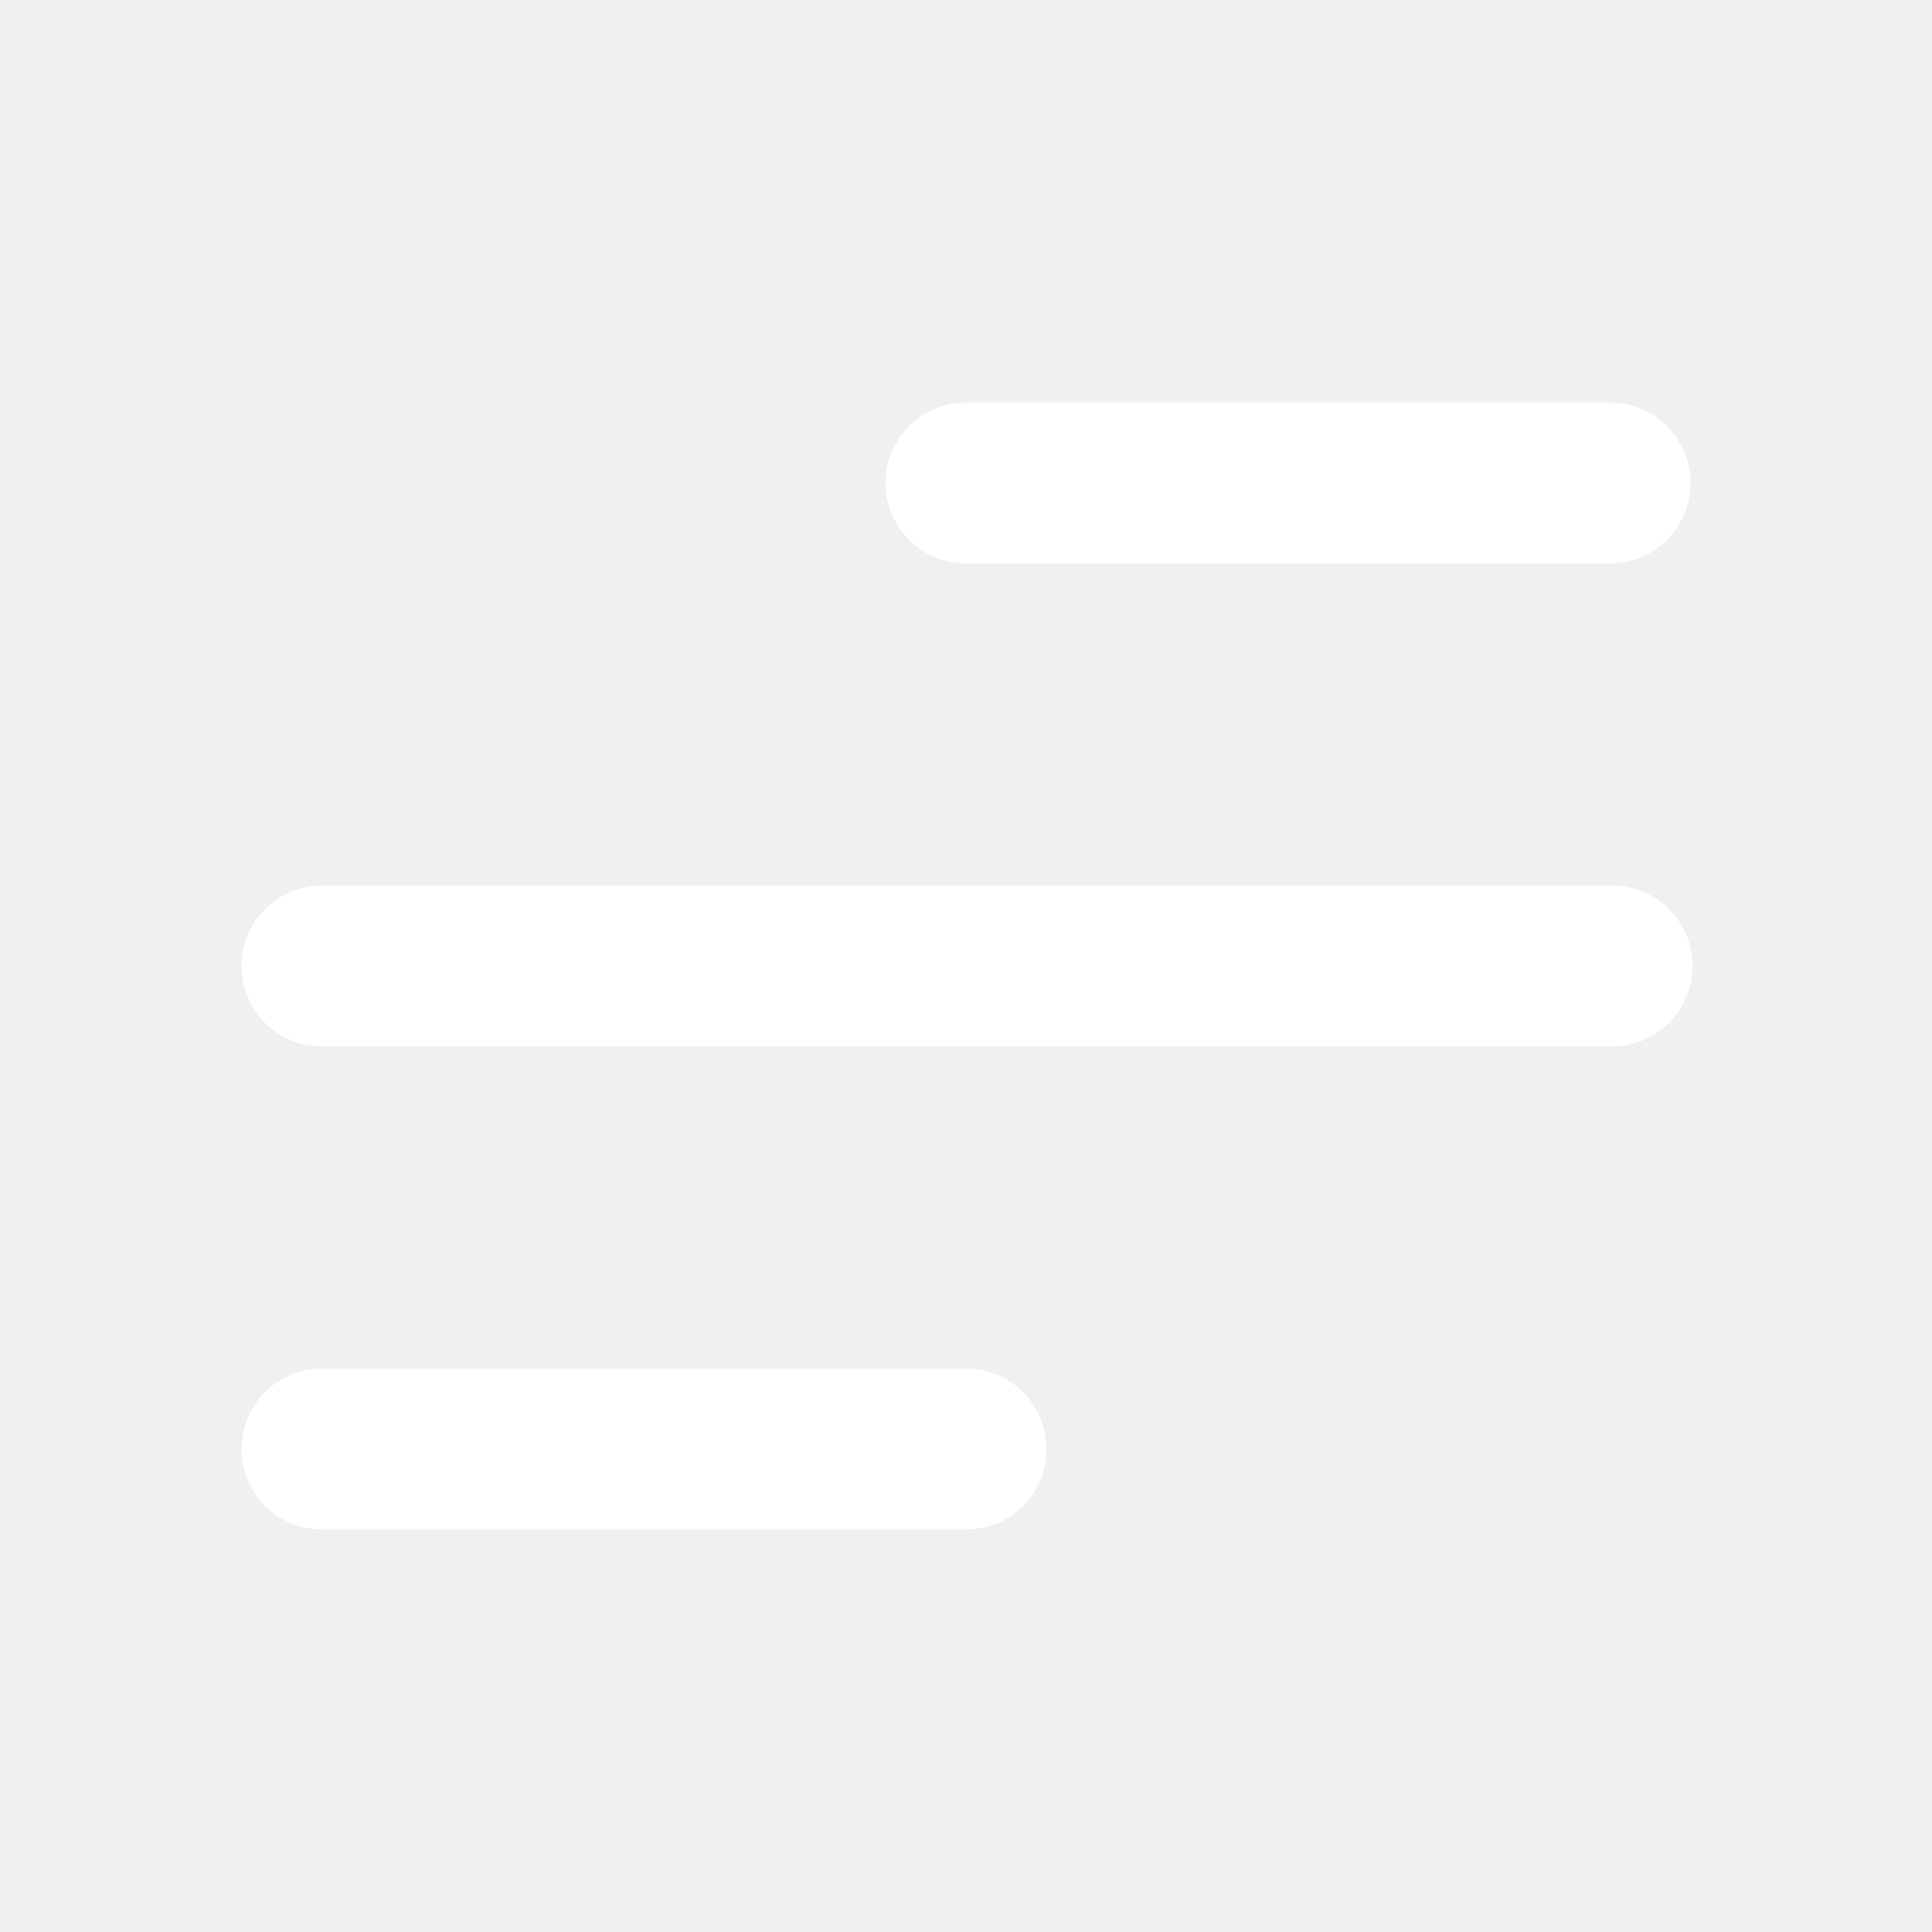
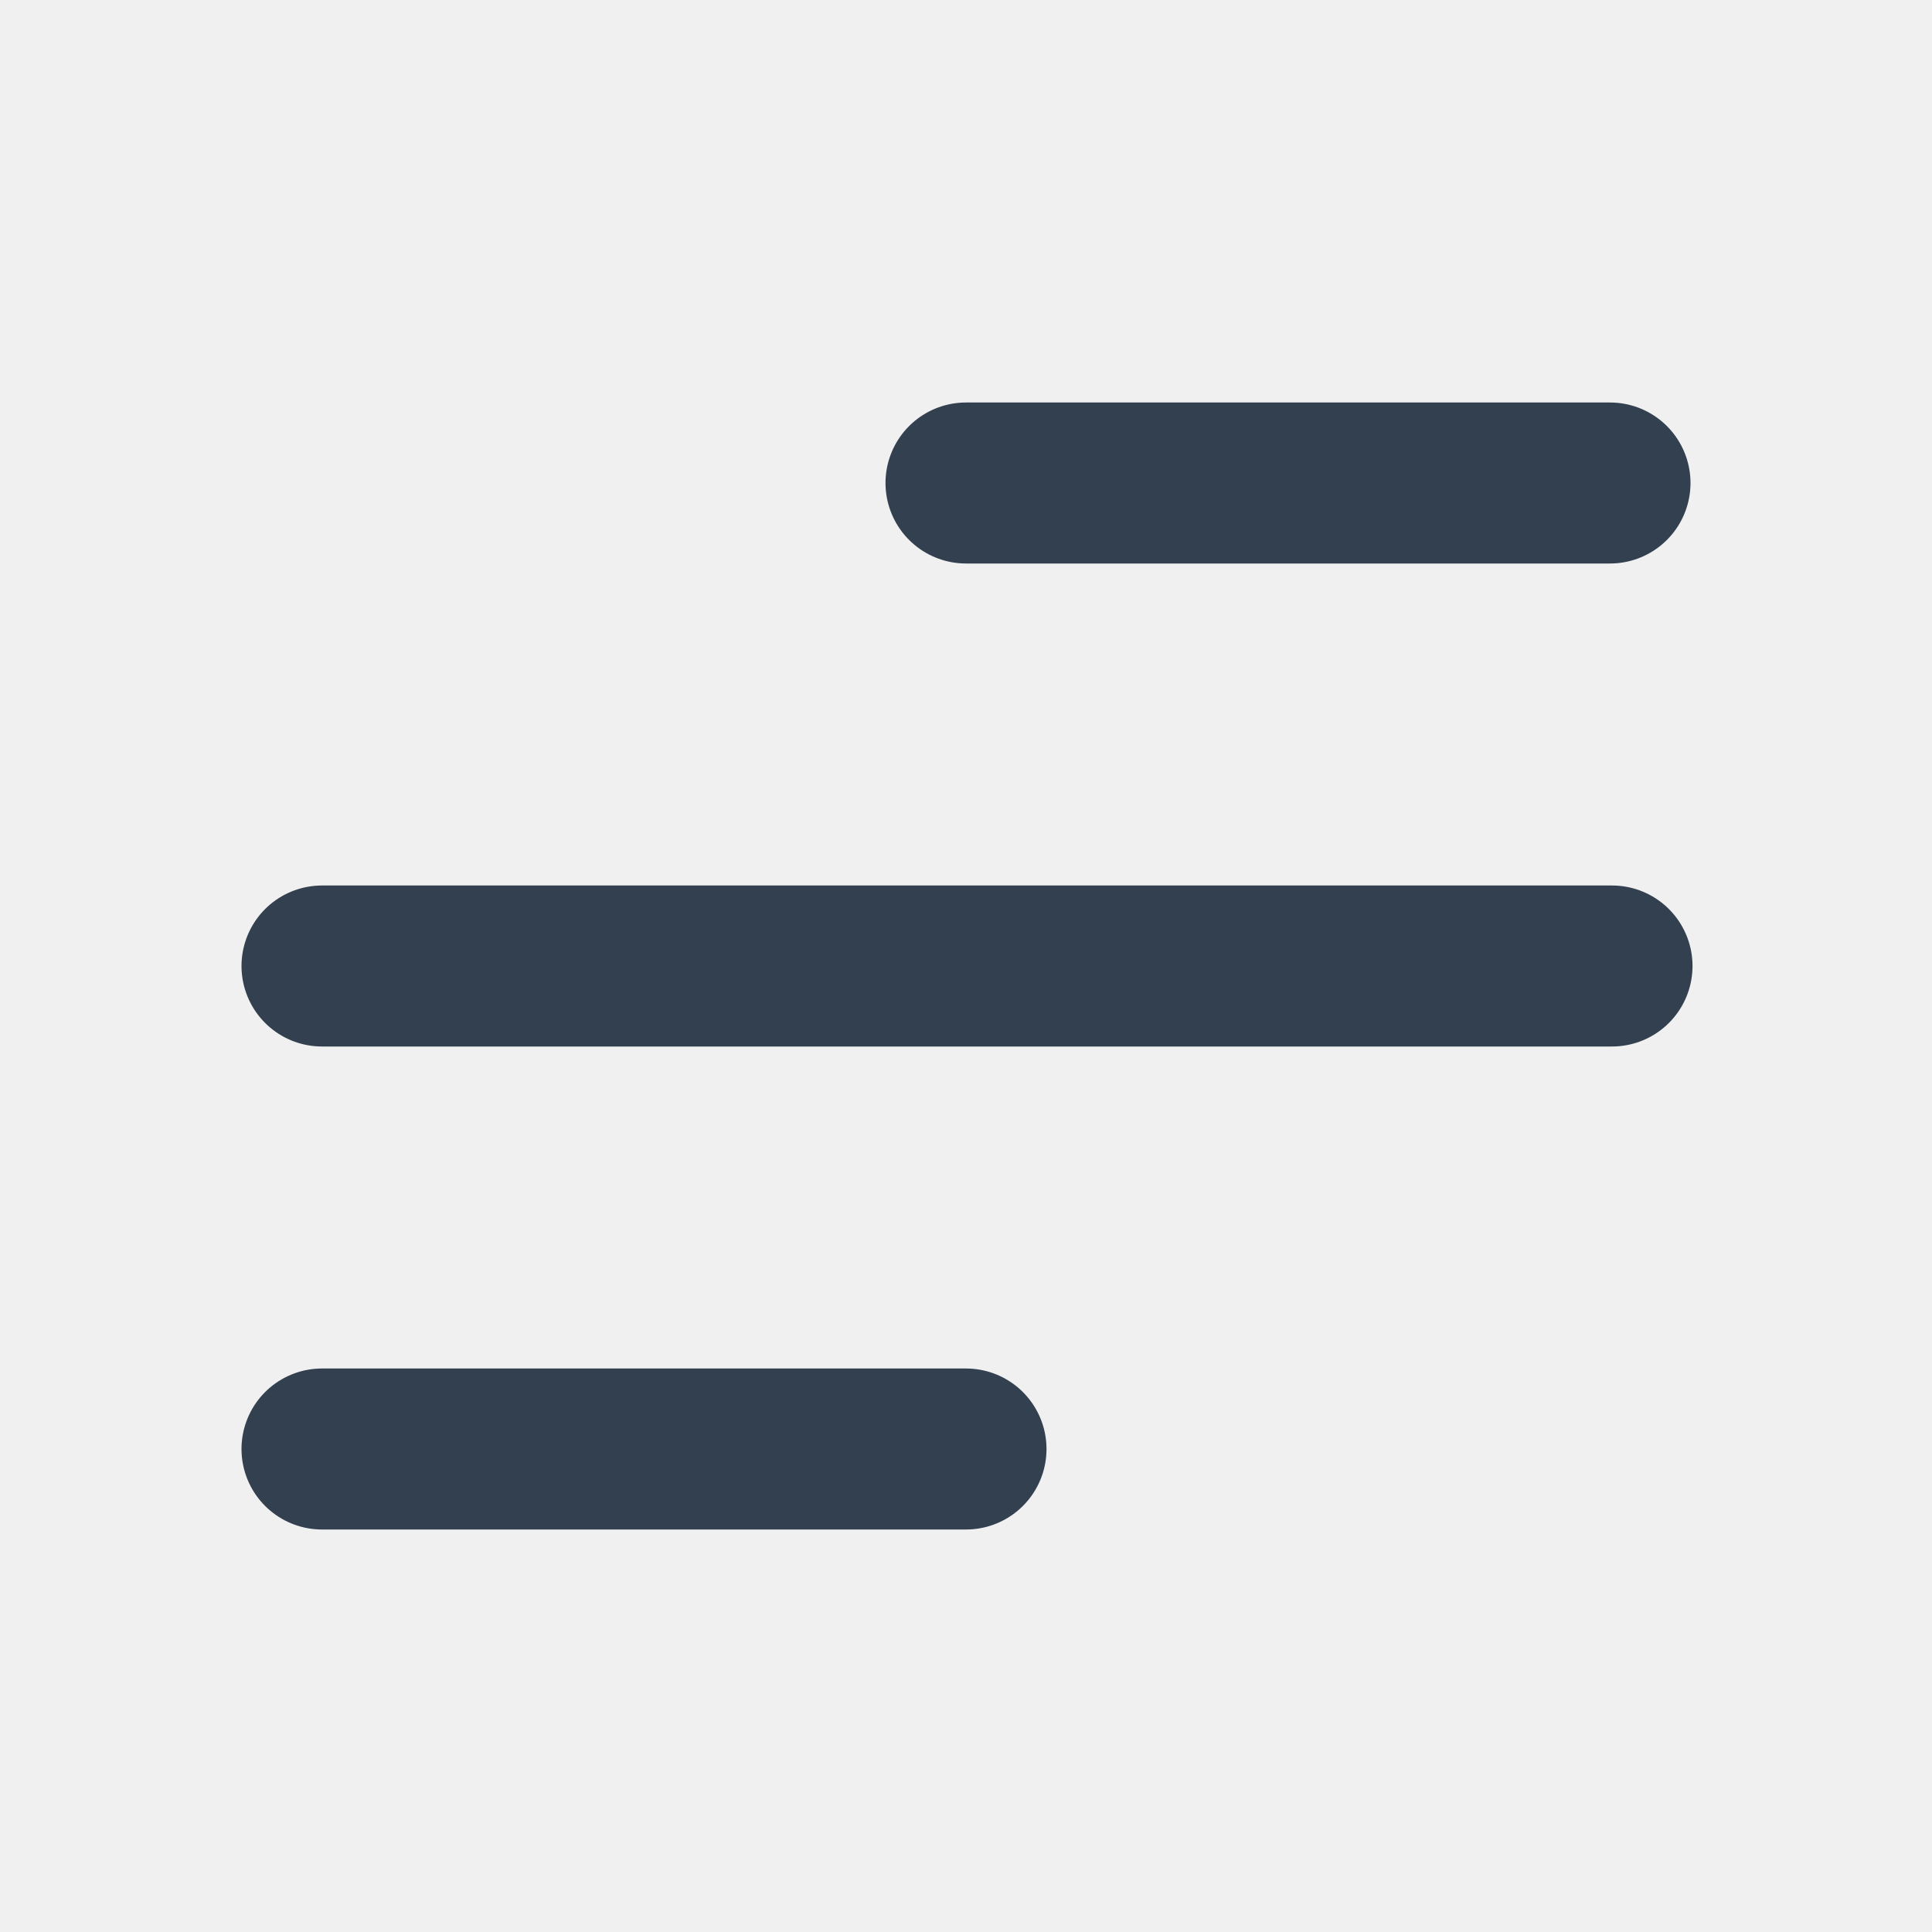
<svg xmlns="http://www.w3.org/2000/svg" width="48" height="48" viewBox="0 0 48 48" fill="none">
-   <path d="M8 24H40.05" stroke="#ffffff" stroke-width="4" stroke-miterlimit="10" stroke-linecap="round" />
-   <path d="M24 12H40" stroke="#ffffff" stroke-width="4" stroke-miterlimit="10" stroke-linecap="round" />
-   <path d="M8 36H24" stroke="#ffffff" stroke-width="4" stroke-miterlimit="10" stroke-linecap="round" />
+   <path d="M8 24H40.05" stroke="#33404F" stroke-width="4" stroke-miterlimit="10" stroke-linecap="round" />
+   <path d="M24 12H40" stroke="#33404F" stroke-width="4" stroke-miterlimit="10" stroke-linecap="round" />
+   <path d="M8 36H24" stroke="#33404F" stroke-width="4" stroke-miterlimit="10" stroke-linecap="round" />
</svg>
